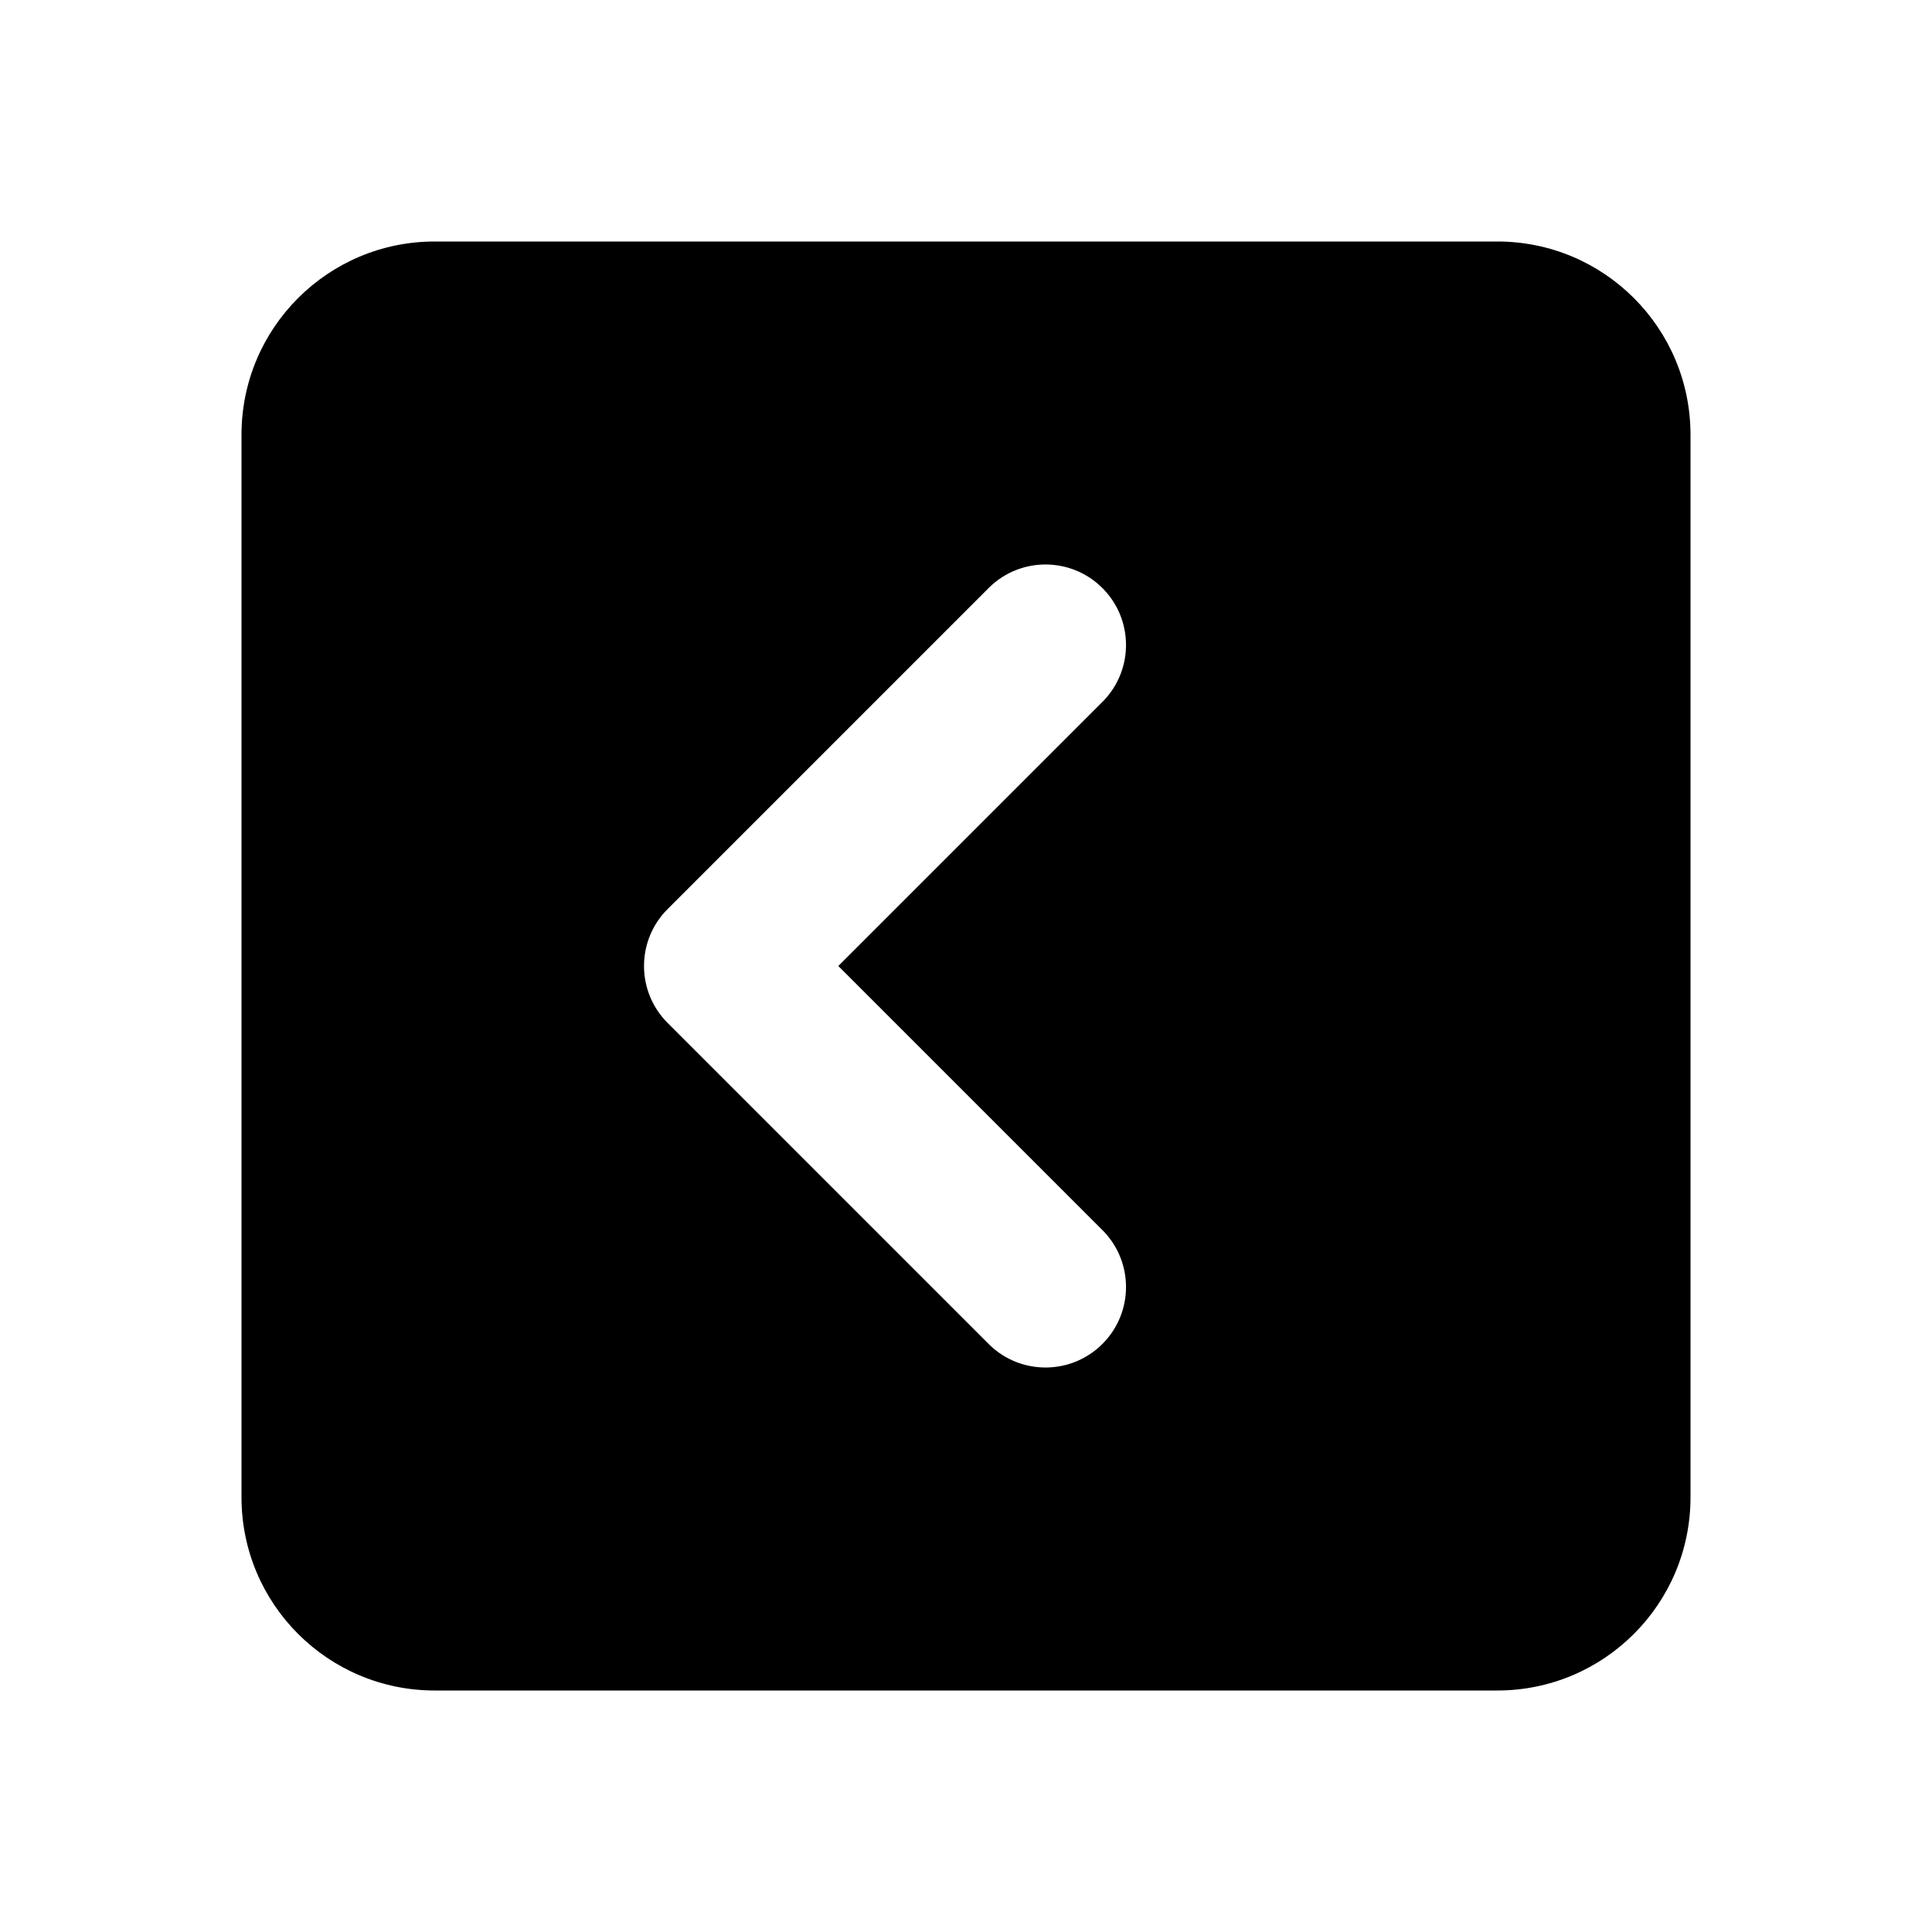
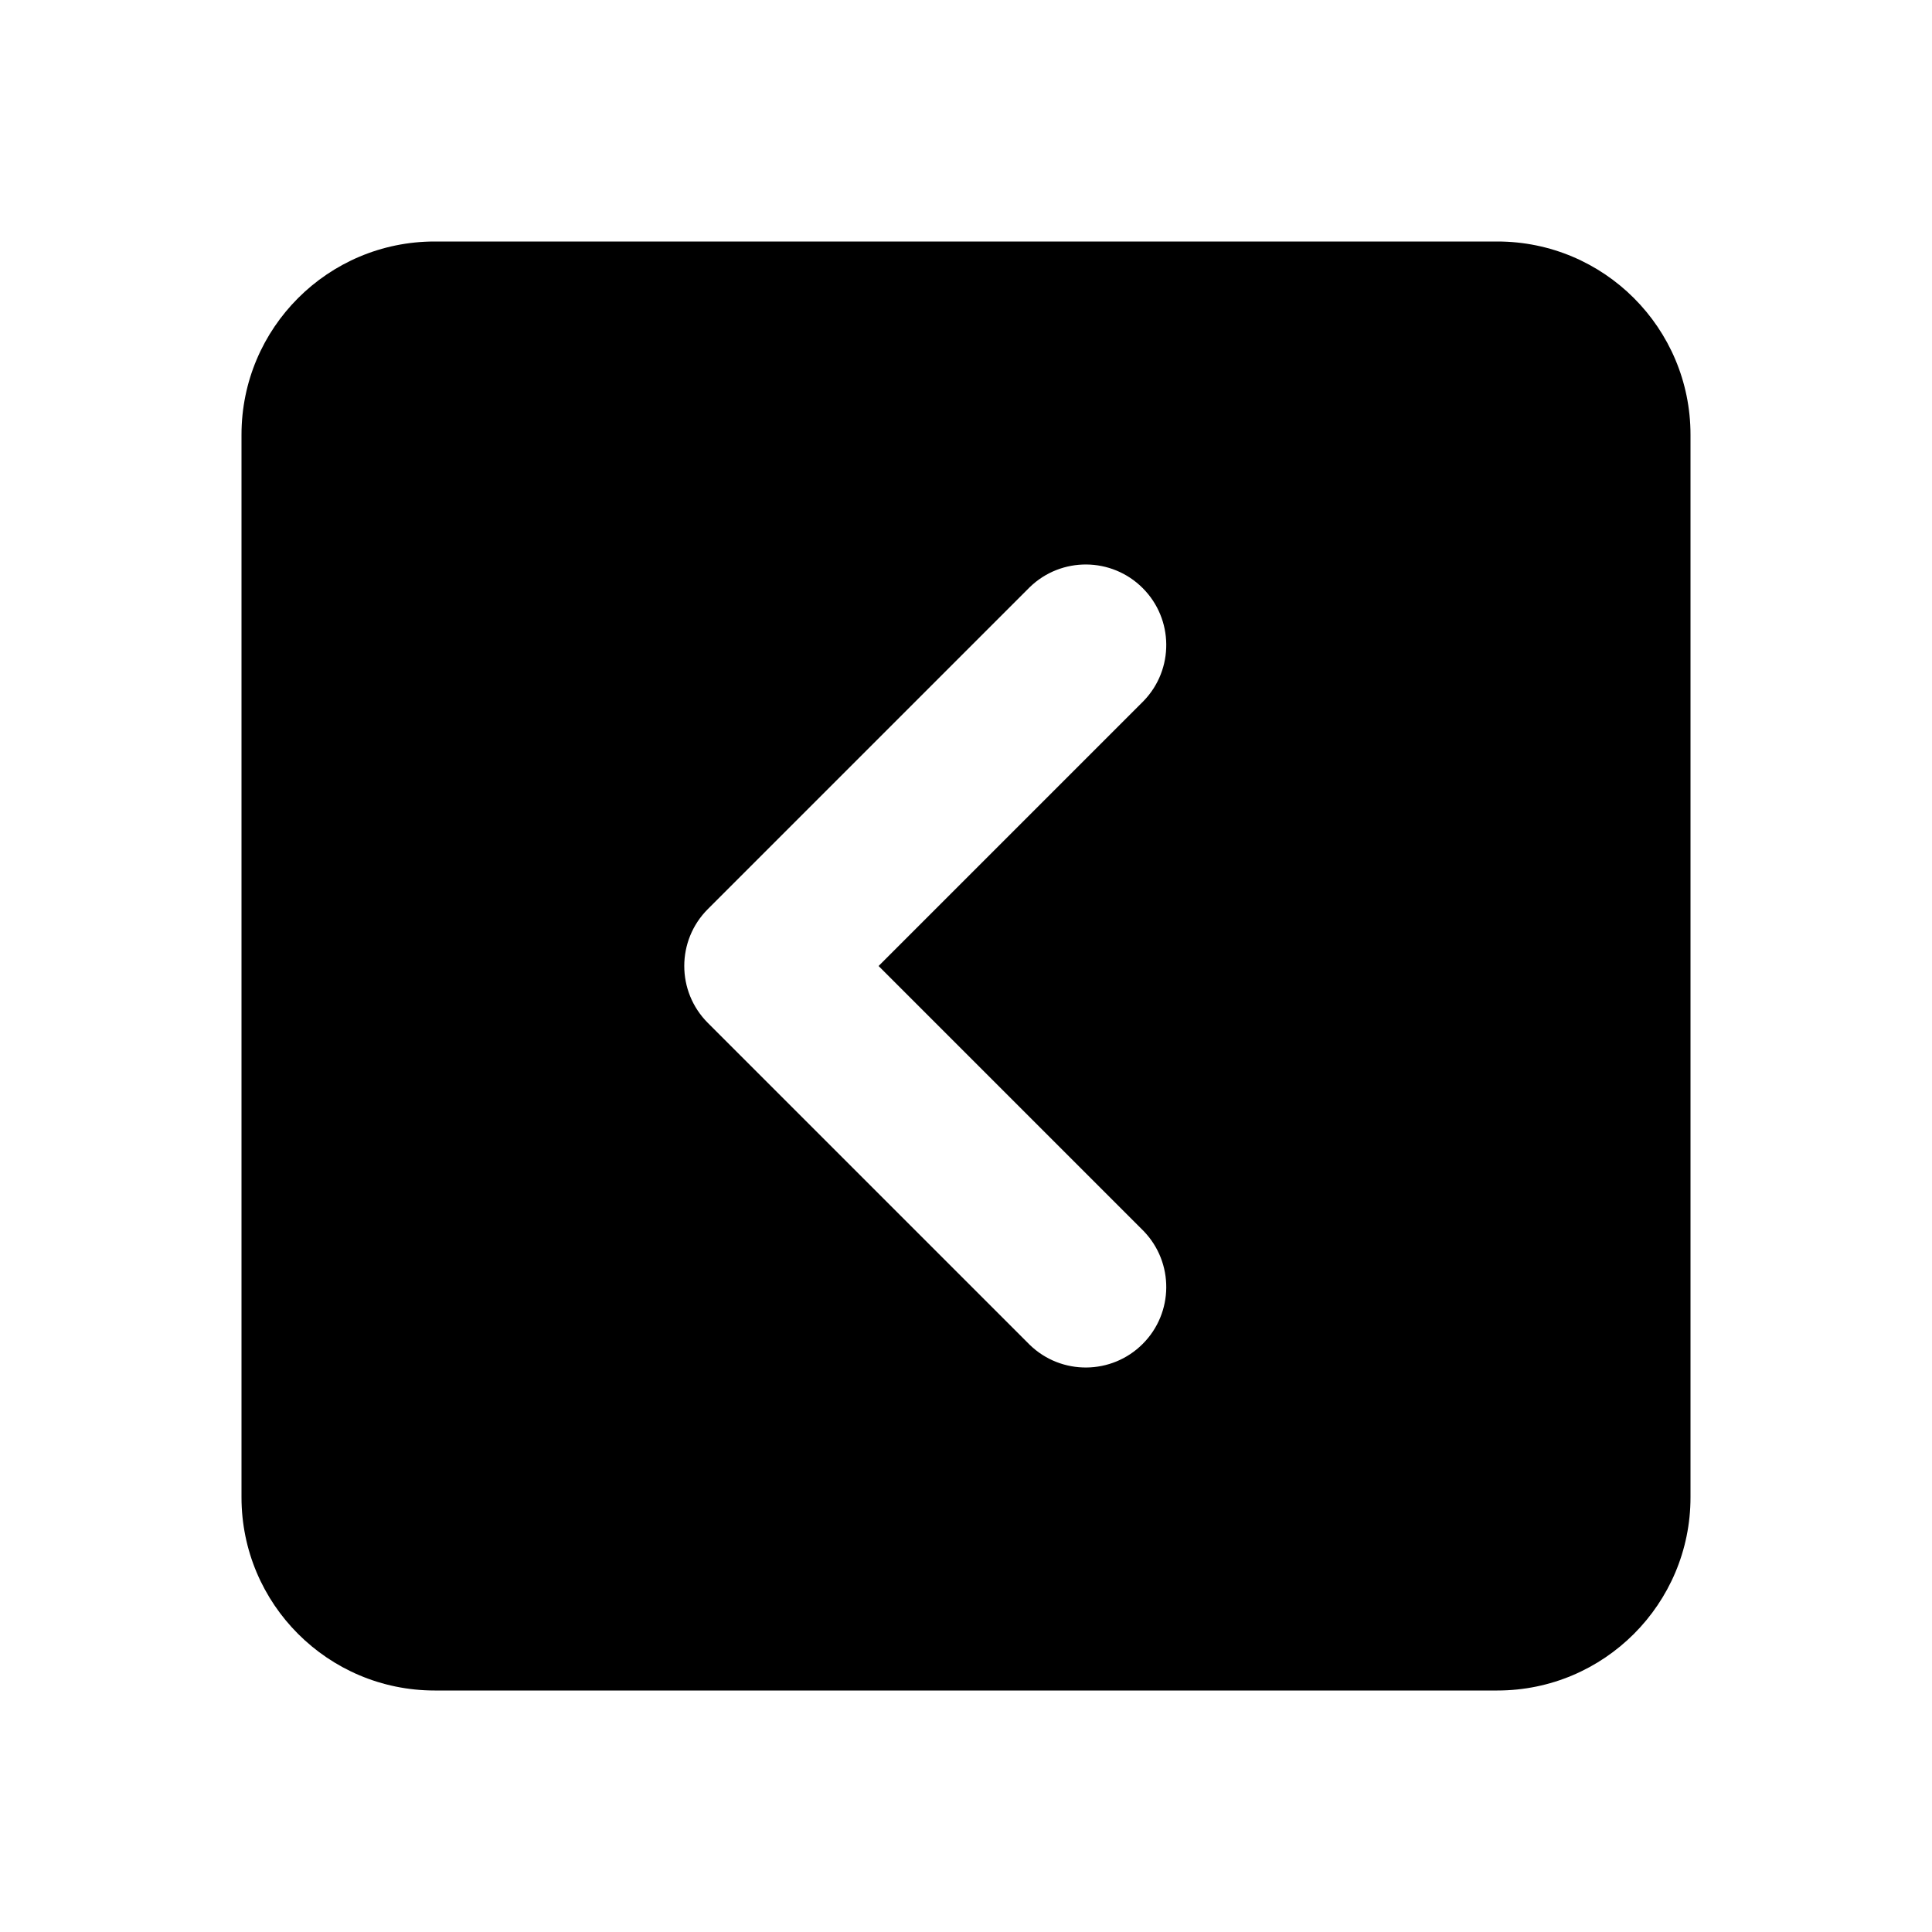
<svg xmlns="http://www.w3.org/2000/svg" width="24" height="24" fill="none">
-   <path fill="#000" fill-rule="evenodd" d="M5.4 3h13.2A2.4 2.4 0 0 1 21 5.4v13.2a2.4 2.4 0 0 1-2.4 2.4H5.4A2.4 2.4 0 0 1 3 18.6V5.4A2.4 2.4 0 0 1 5.4 3Zm8.307 5.707a1 1 0 0 0-1.414-1.414l-4 4a1 1 0 0 0 0 1.414l4 4a1 1 0 0 0 1.414-1.414L10.414 12l3.293-3.293Z" clip-rule="evenodd" />
+   <path fill="#000" fill-rule="evenodd" d="M5.4 3h13.2A2.4 2.4 0 0 1 21 5.4v13.2a2.4 2.4 0 0 1-2.4 2.4H5.4A2.4 2.4 0 0 1 3 18.6V5.4A2.4 2.4 0 0 1 5.4 3Zm8.807 5.707a1 1 0 0 0-1.414-1.414l-4 4a1 1 0 0 0 0 1.414l4 4a1 1 0 0 0 1.414-1.414L10.914 12l3.293-3.293Z" clip-rule="evenodd" />
</svg>
